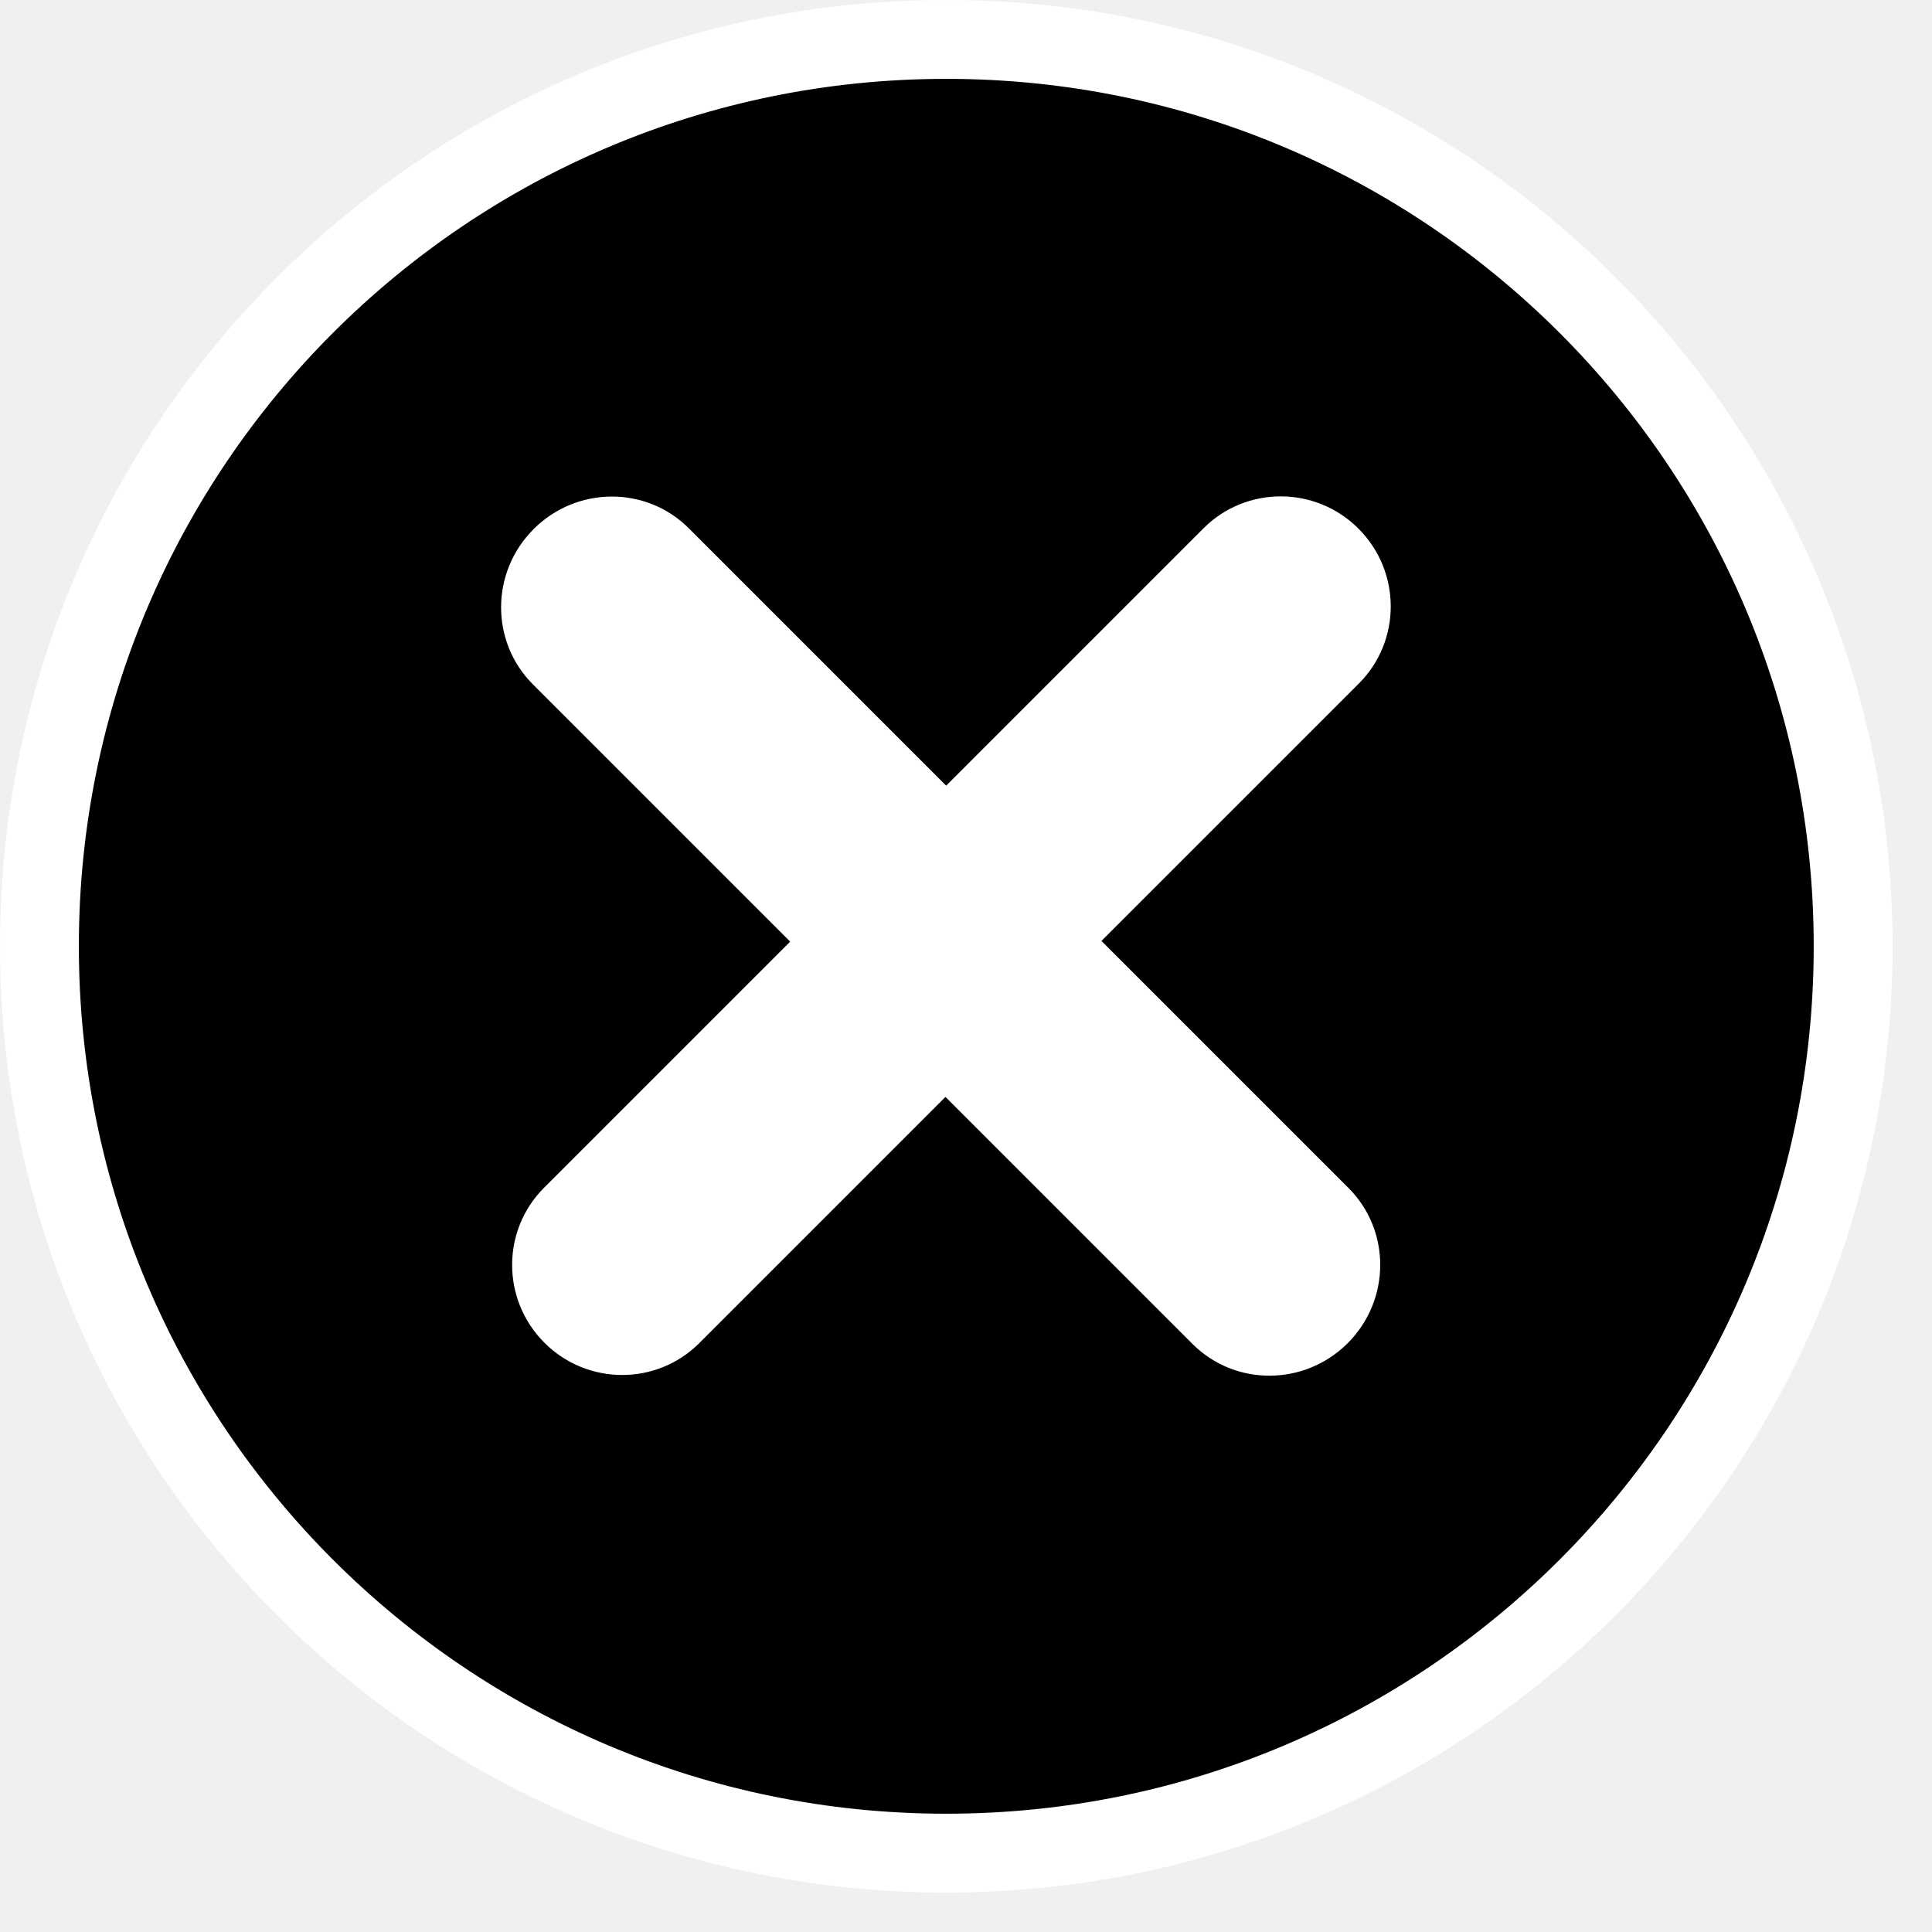
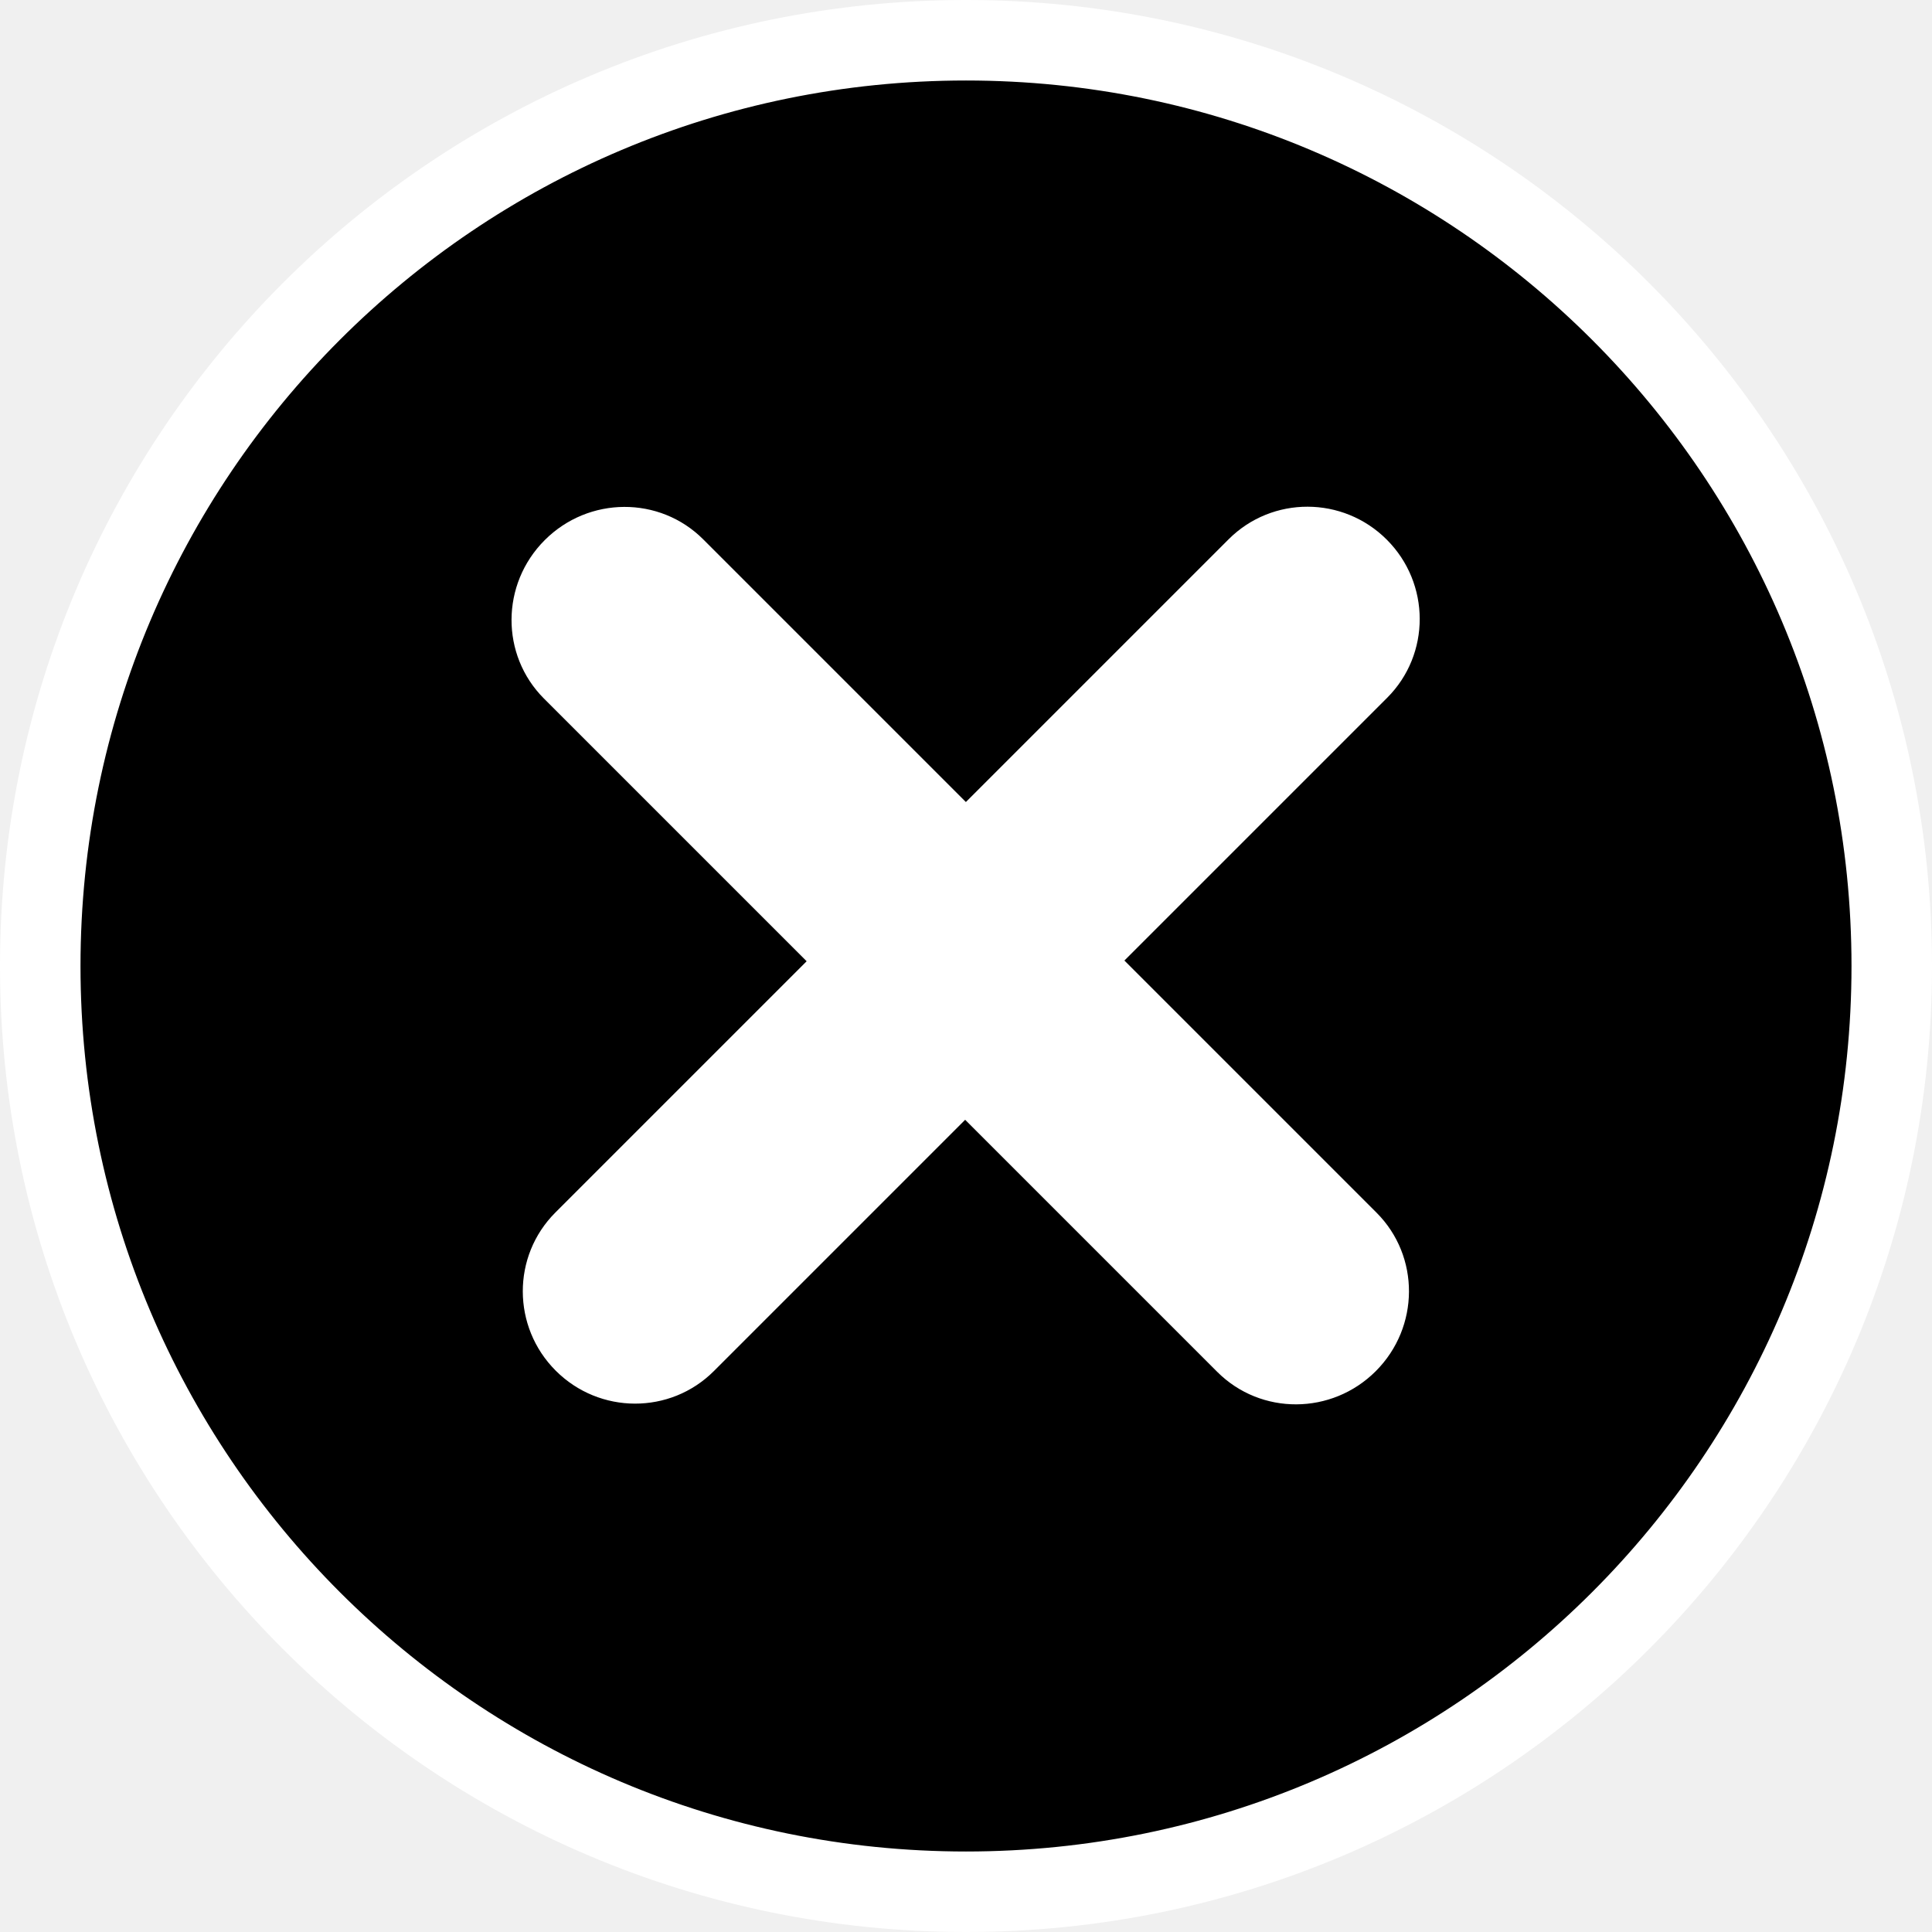
- <svg xmlns="http://www.w3.org/2000/svg" width="122.5" height="122.5">
+ <svg xmlns="http://www.w3.org/2000/svg" width="60px" height="60px" viewBox="0 0 120 120">
  <path fill="#000000" fill-rule="evenodd" stroke="#FFF" stroke-width="5" d="M60 2.5c31.756 0 57.5 25.744 57.5 57.5 0 31.757-25.744 57.5-57.5 57.5S2.5 91.757 2.5 60C2.5 28.244 28.244 2.5 60 2.5z" />
  <path fill="#FFF" fill-rule="evenodd" d="M86.159 43.341l-16.32 16.32L85.498 75.32c2.706 2.706 2.685 7.114-.046 9.845-2.731 2.731-7.139 2.751-9.844.047l-15.66-15.66L44.34 85.16c-2.706 2.705-7.104 2.695-9.822-.024-2.719-2.719-2.73-7.117-.024-9.823l15.608-15.608-16.314-16.314c-2.706-2.706-2.685-7.113.046-9.843 2.731-2.732 7.139-2.753 9.844-.048l16.315 16.315 16.32-16.321c2.706-2.704 7.104-2.694 9.822.024 2.719 2.72 2.73 7.116.024 9.823z" />
</svg>
